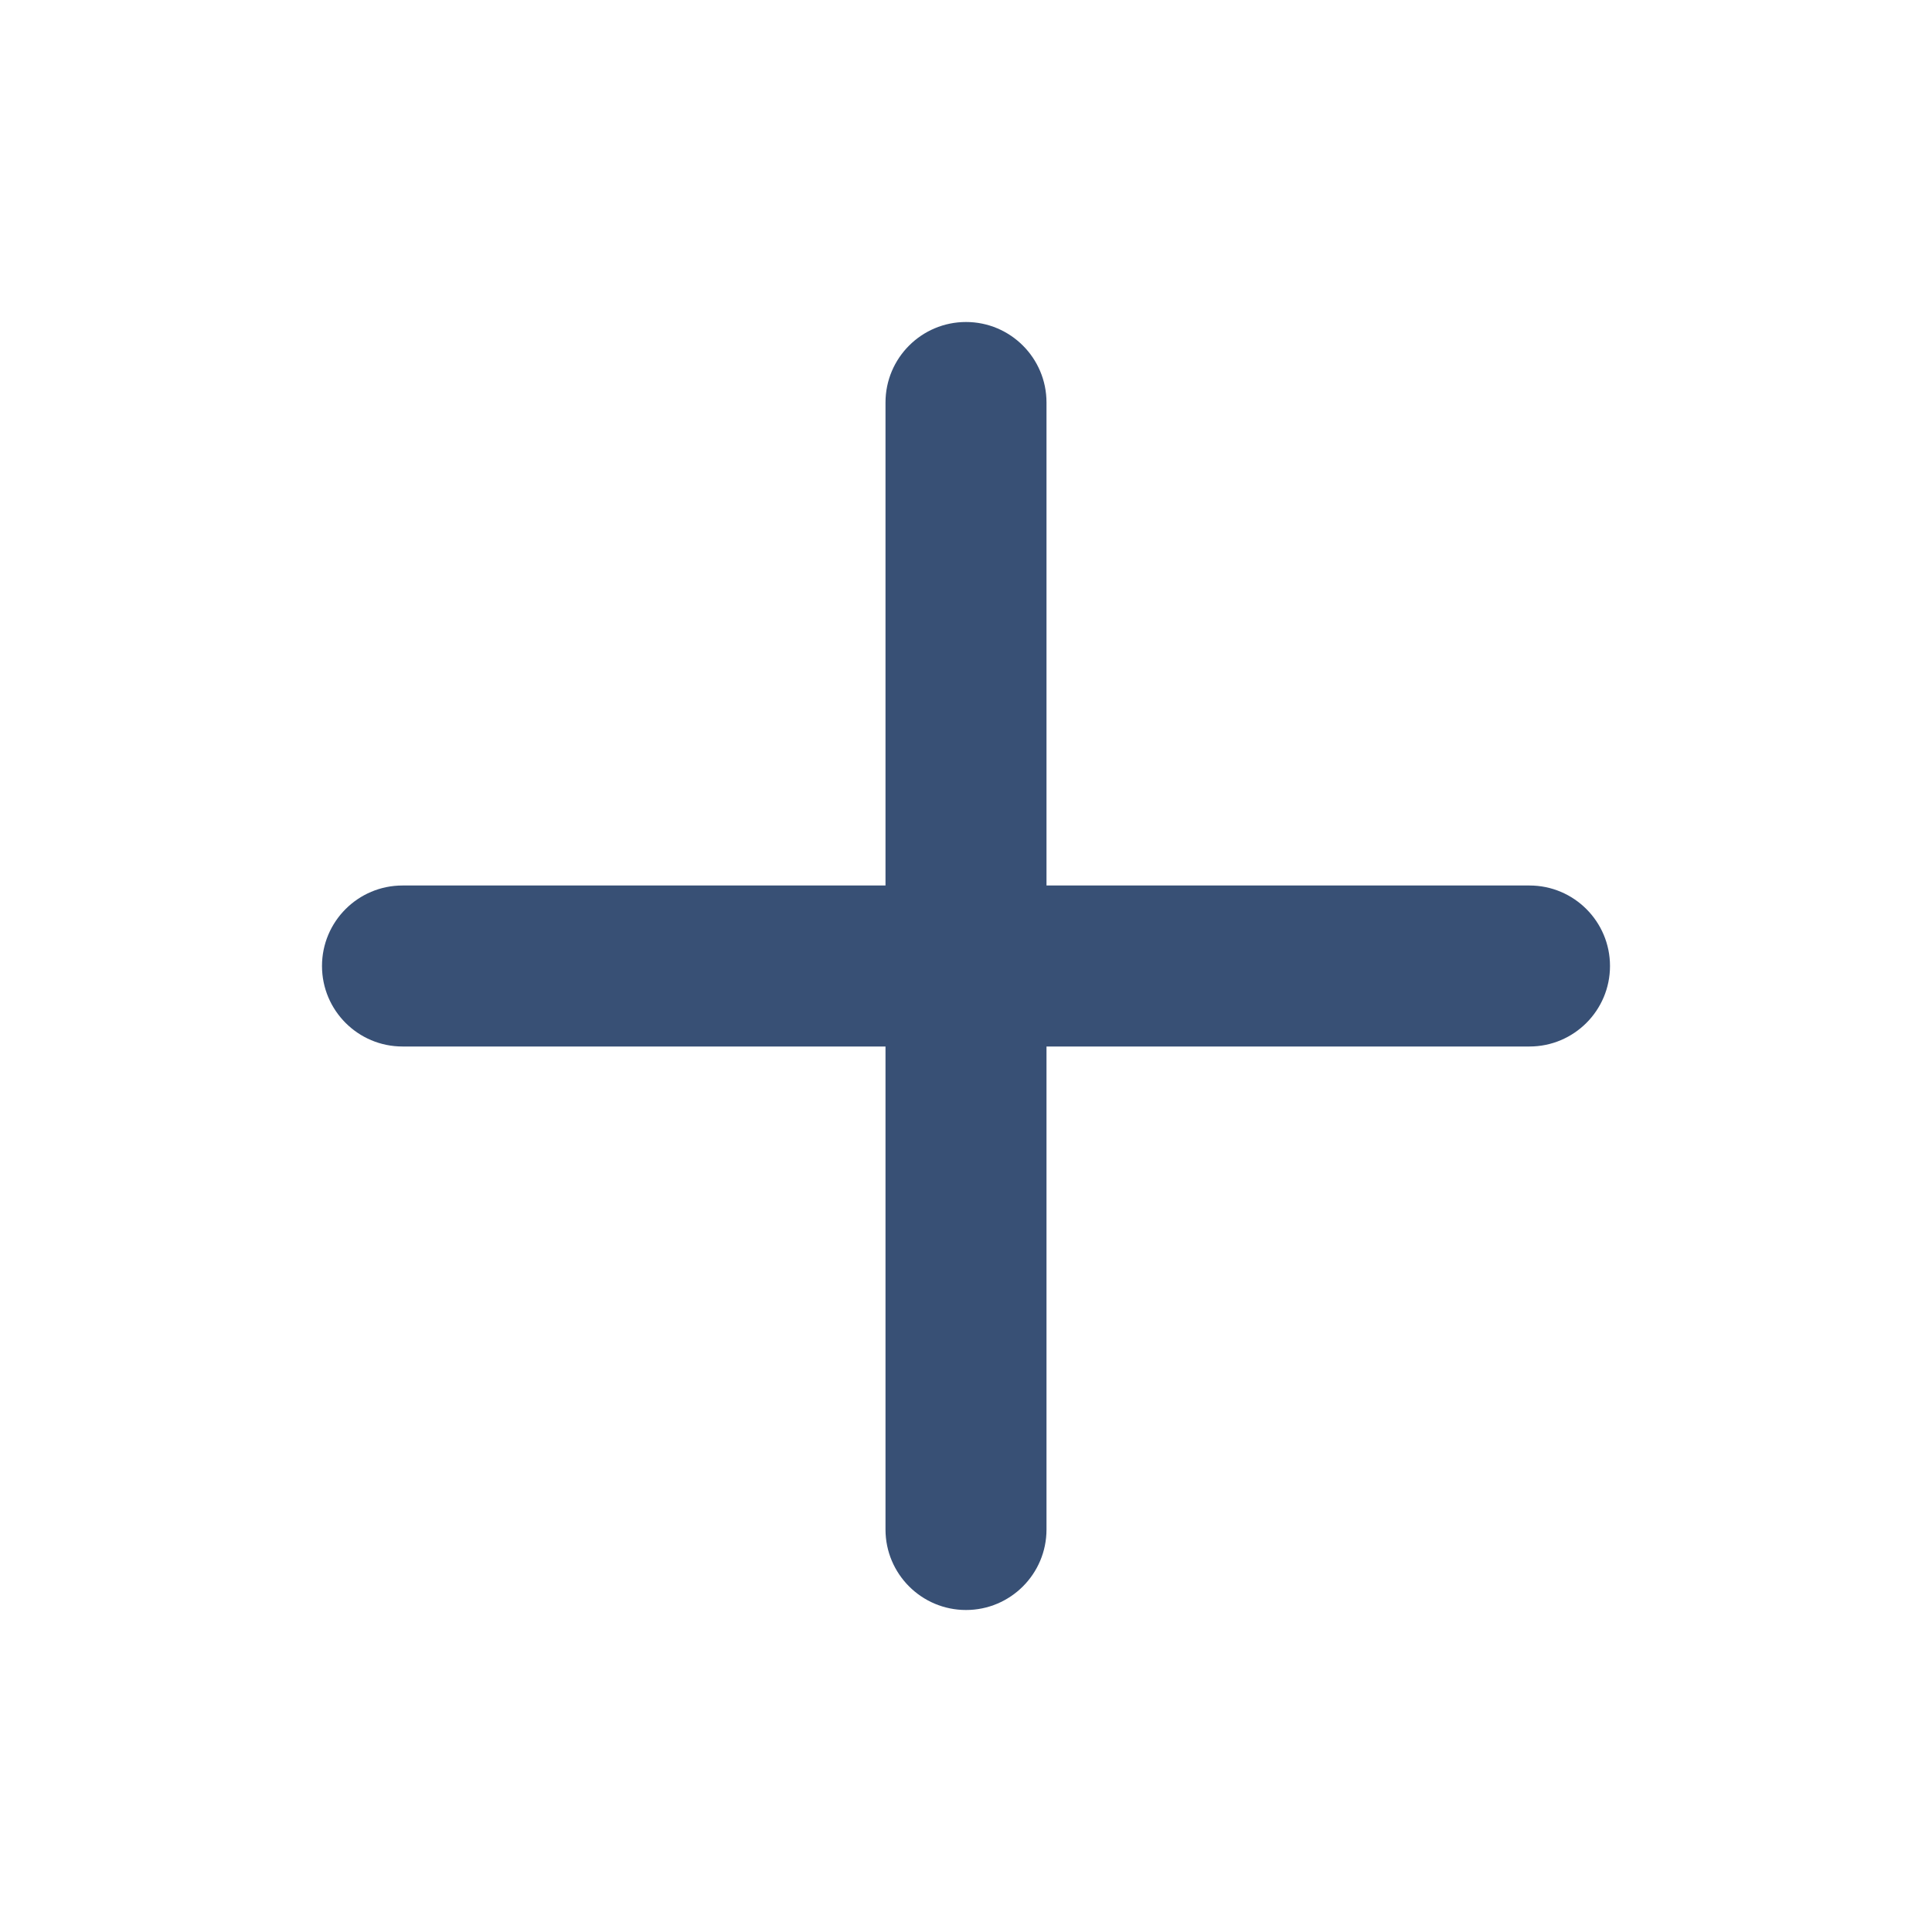
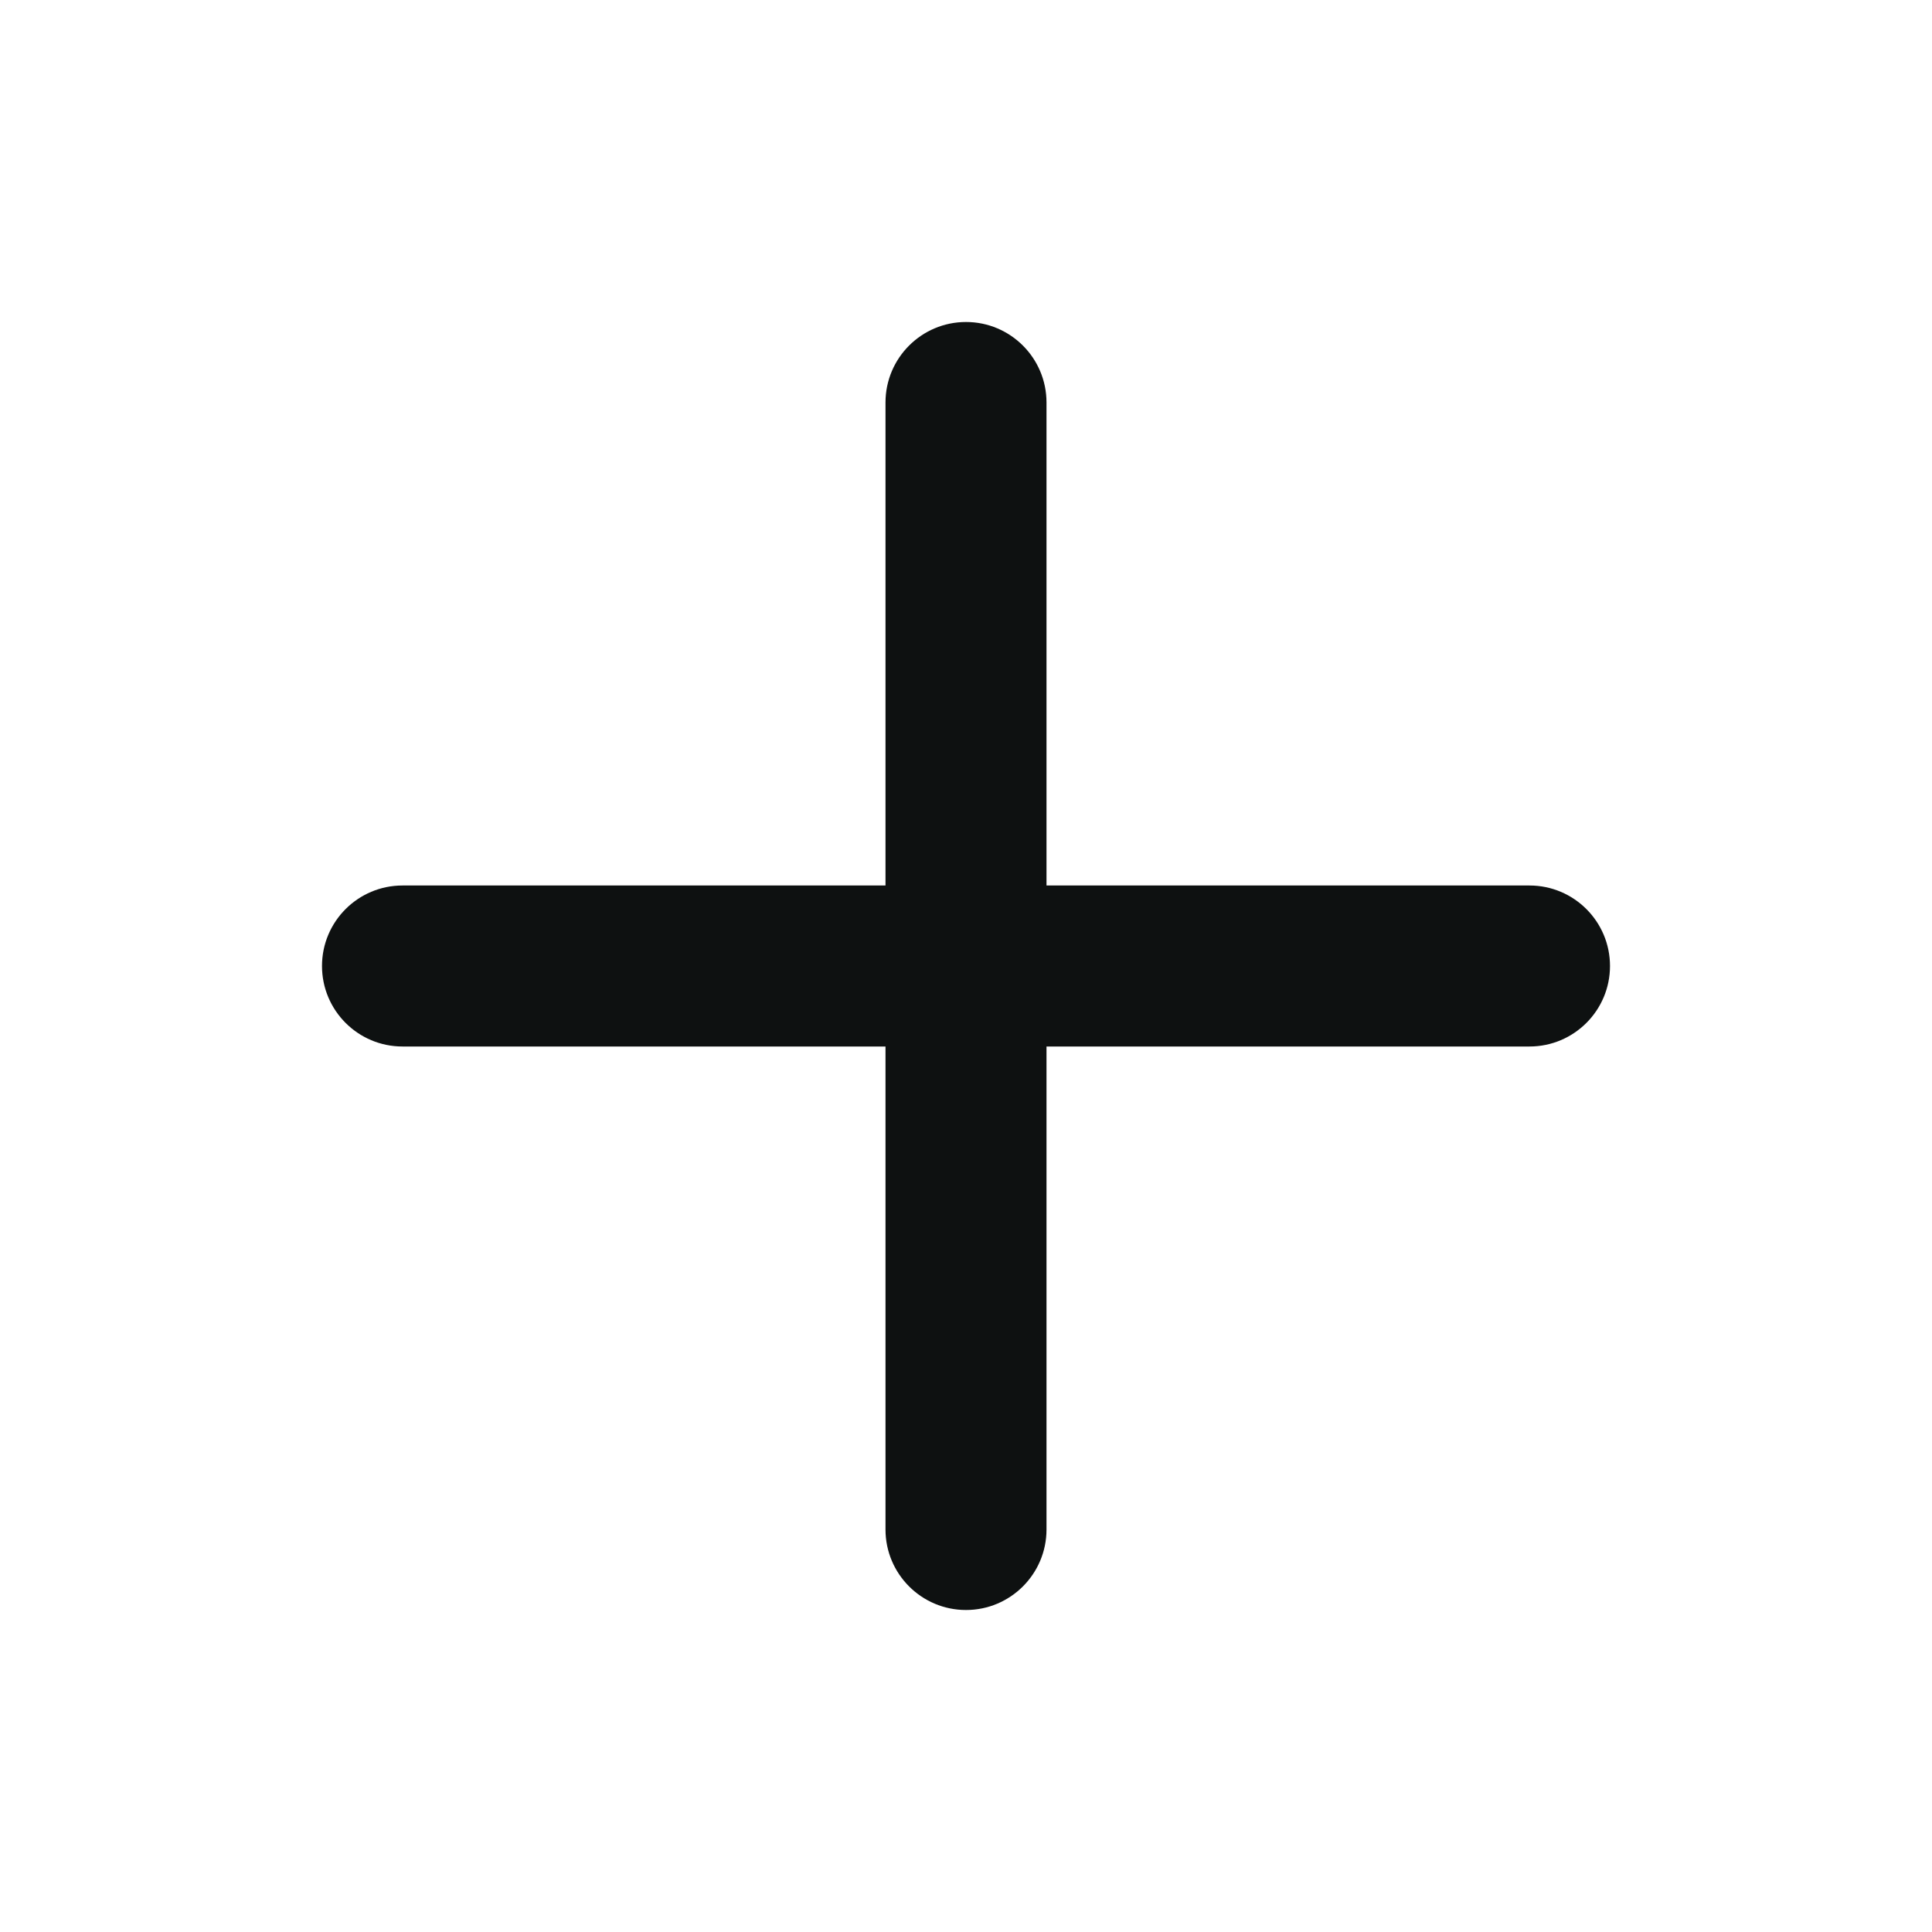
<svg xmlns="http://www.w3.org/2000/svg" width="24" height="24" viewBox="0 0 24 24" fill="none">
-   <path fill-rule="evenodd" clip-rule="evenodd" d="M12 4C12.552 4 13 4.448 13 5V11H19C19.552 11 20 11.448 20 12C20 12.552 19.552 13 19 13H13V19C13 19.552 12.552 20 12 20C11.448 20 11 19.552 11 19V13H5C4.448 13 4 12.552 4 12C4 11.448 4.448 11 5 11H11V5C11 4.448 11.448 4 12 4Z" fill="#385075" />
+   <path fill-rule="evenodd" clip-rule="evenodd" d="M12 4C12.552 4 13 4.448 13 5V11H19C19.552 11 20 11.448 20 12C20 12.552 19.552 13 19 13H13V19C13 19.552 12.552 20 12 20C11.448 20 11 19.552 11 19V13H5C4.448 13 4 12.552 4 12C4 11.448 4.448 11 5 11H11V5C11 4.448 11.448 4 12 4Z" fill="#0E1111" />
</svg>
